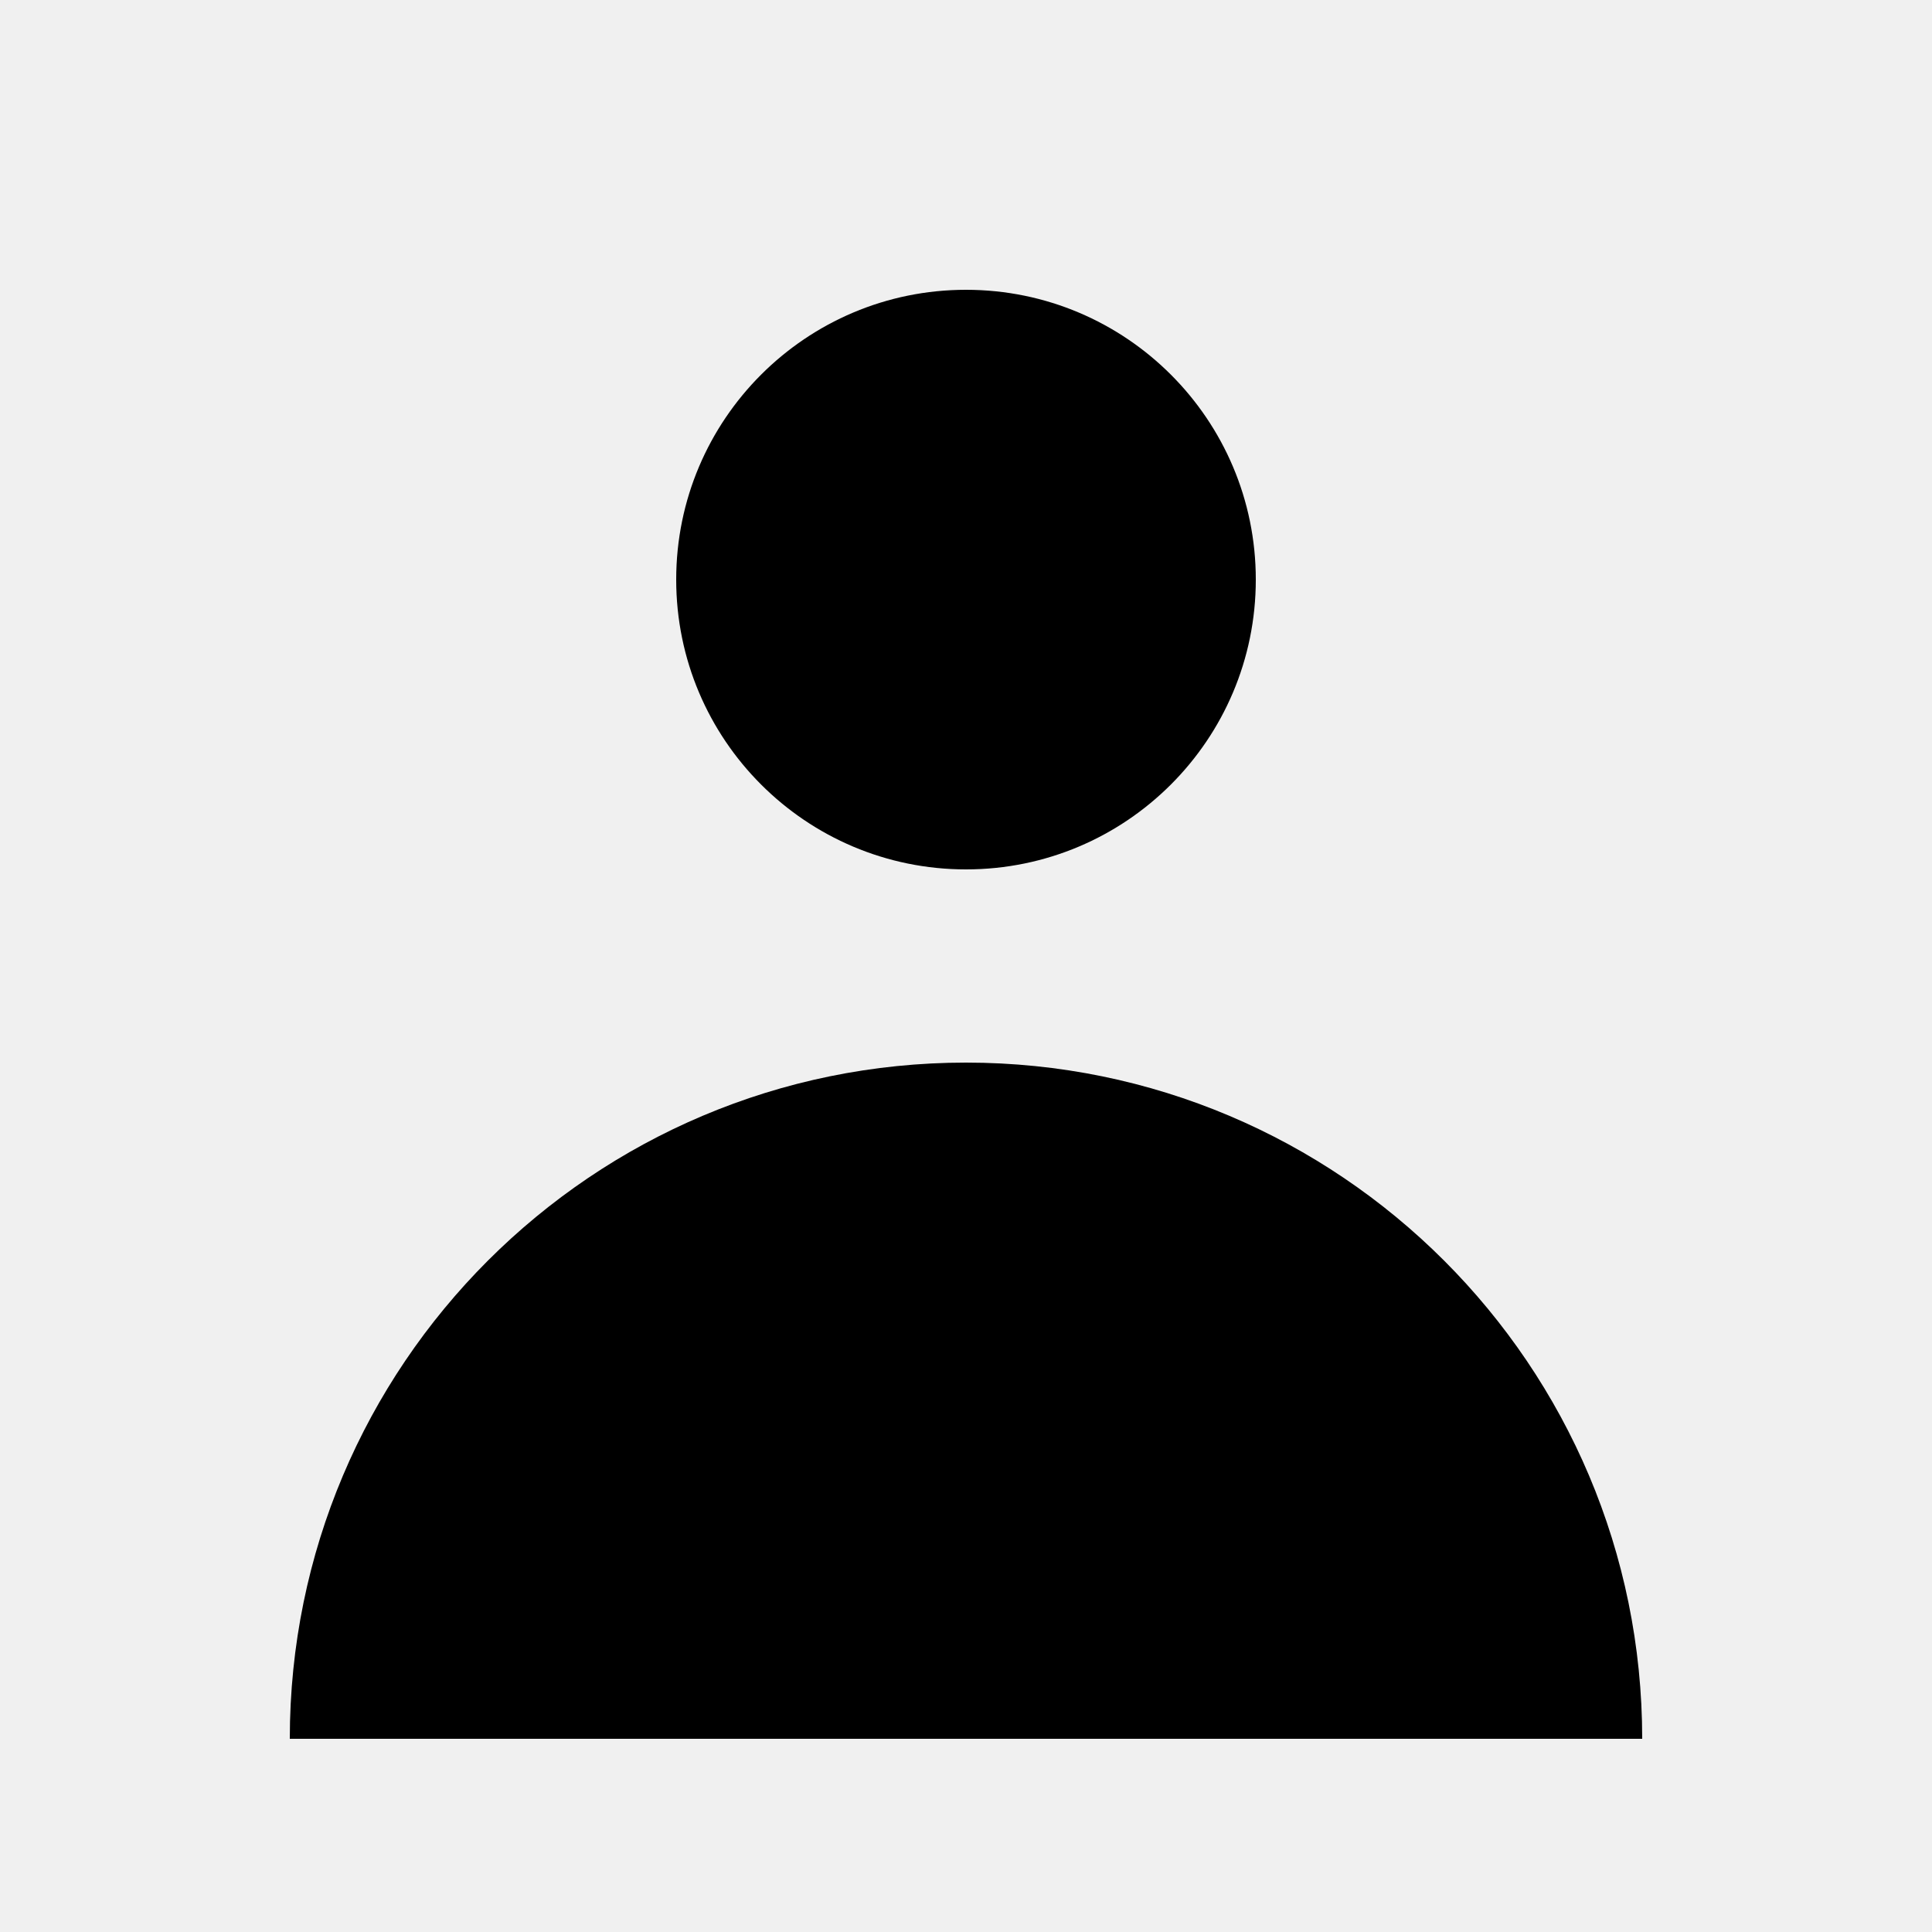
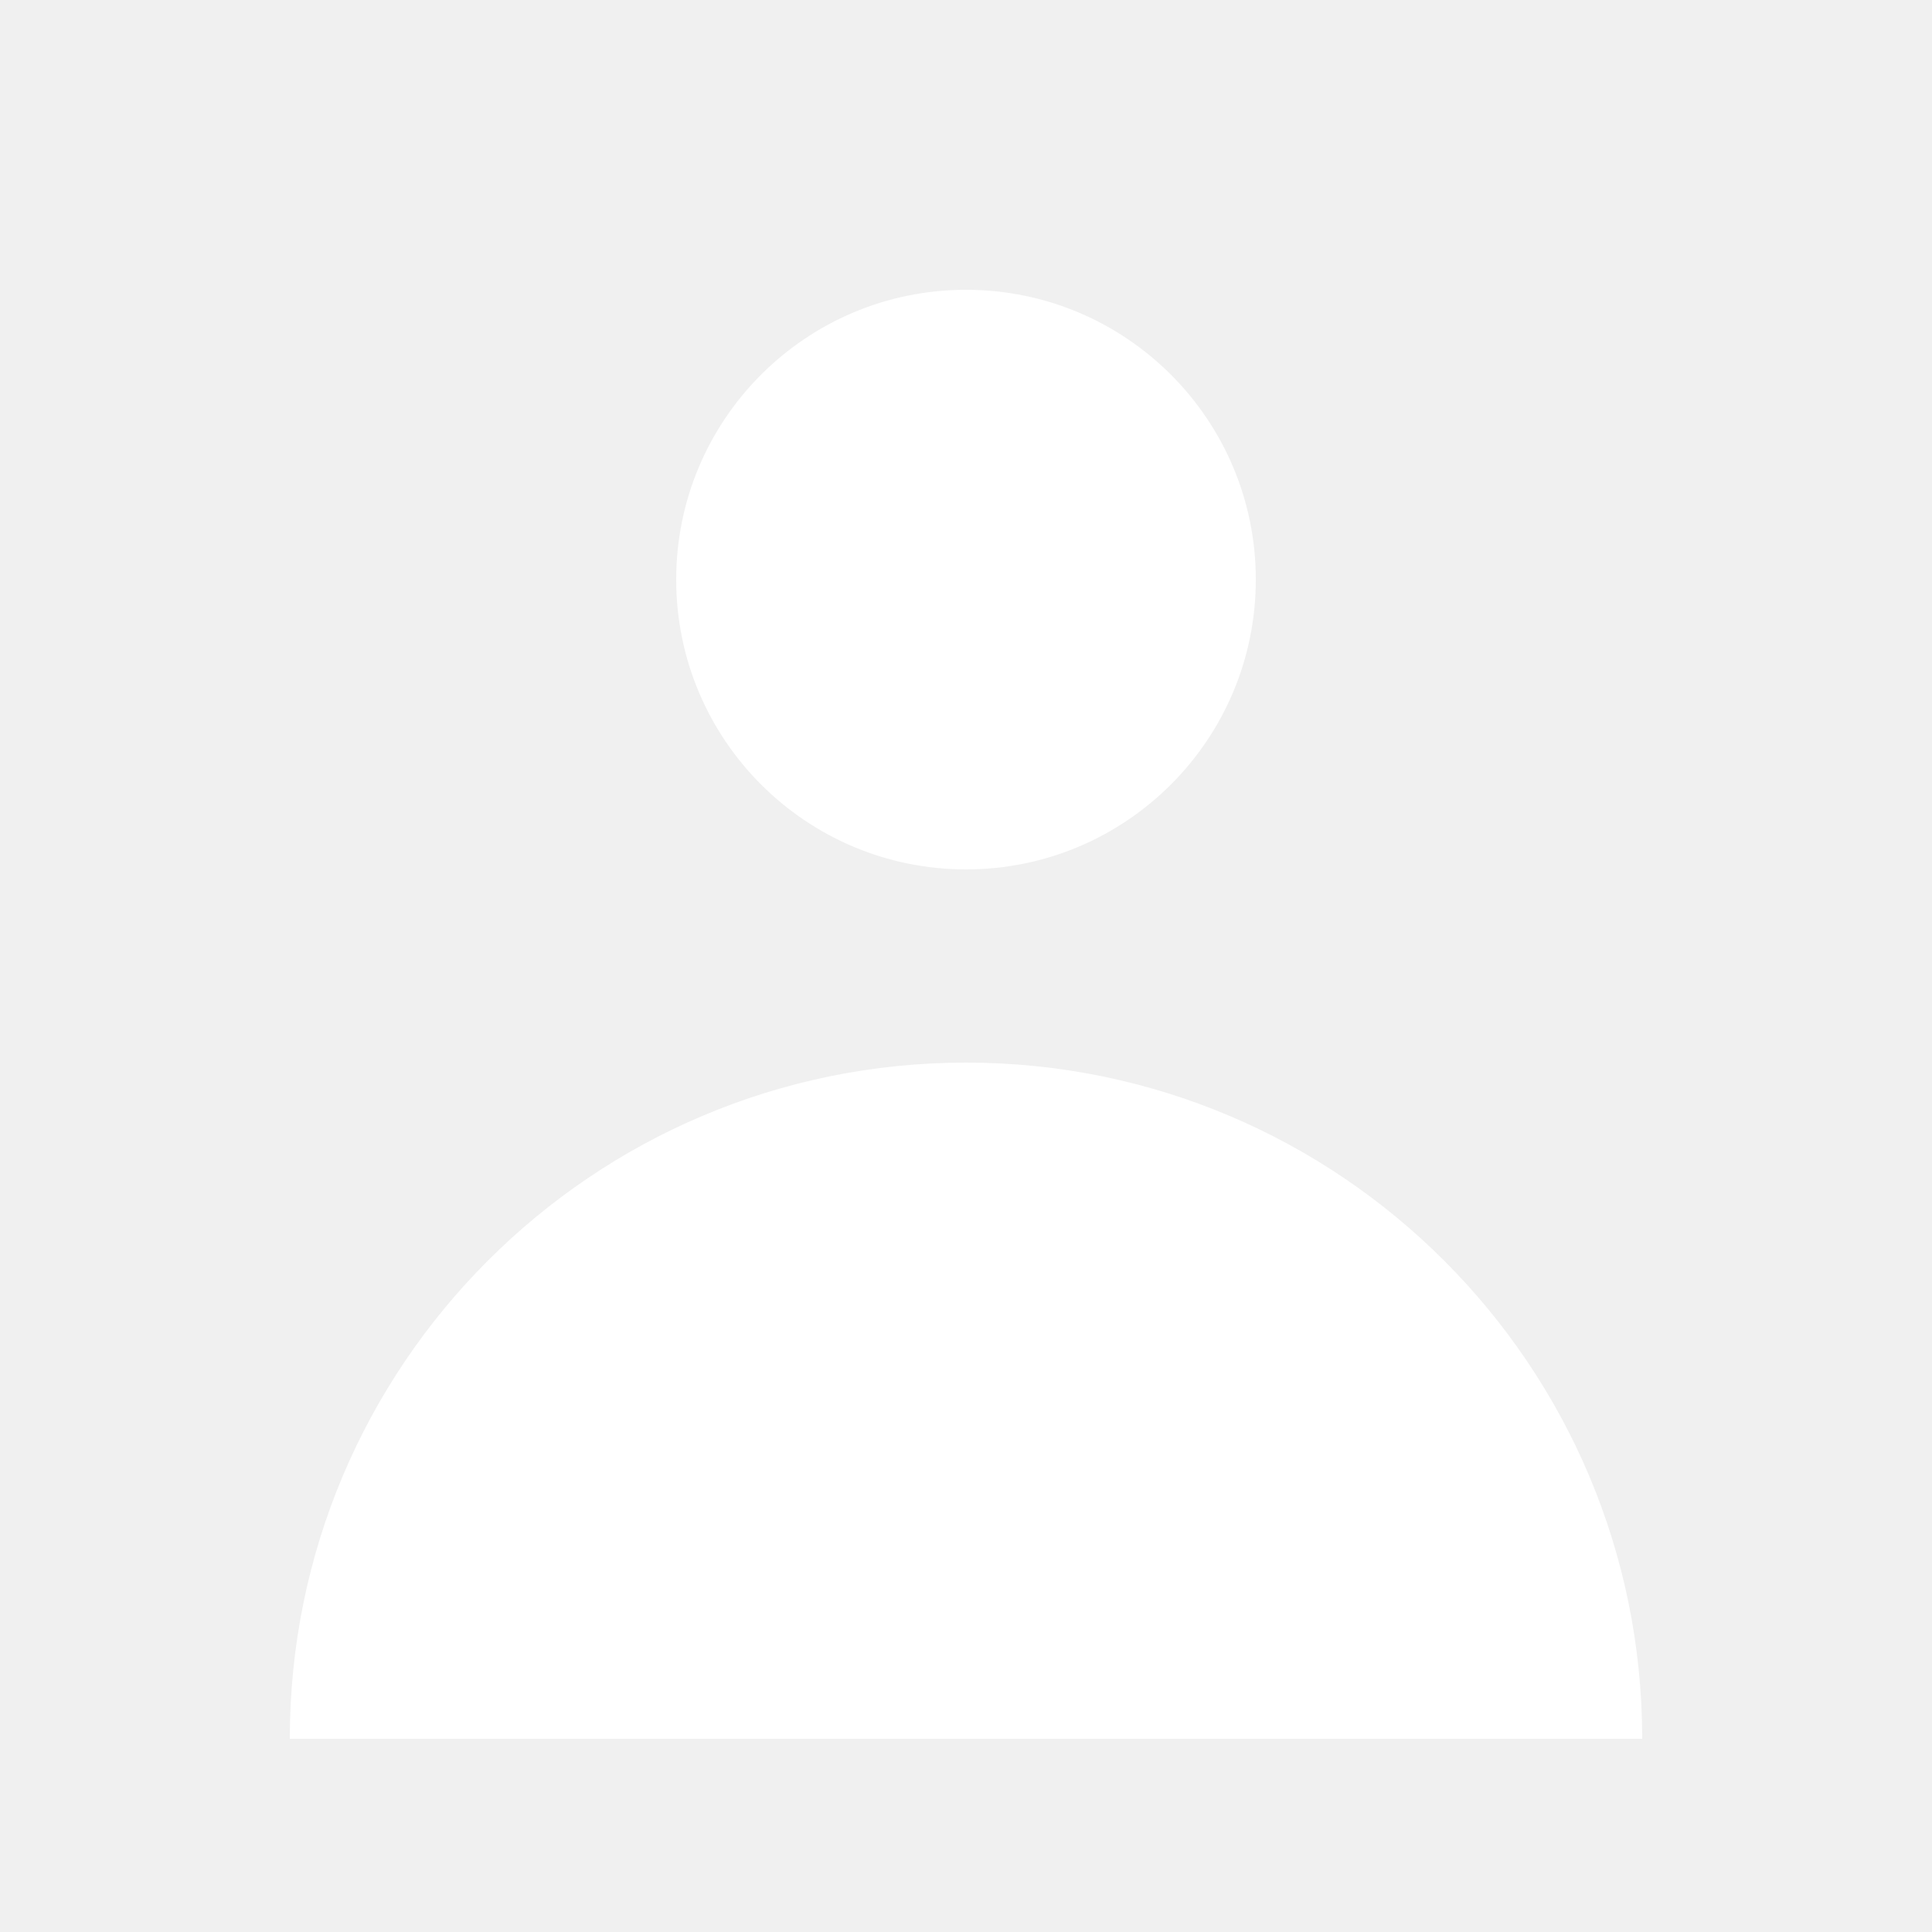
- <svg xmlns="http://www.w3.org/2000/svg" class="h-5 w-5" viewBox="0 0 20 20" fill="currentColor">
+ <svg xmlns="http://www.w3.org/2000/svg" class="h-5 w-5" viewBox="0 0 20 20" fill="white">
  <path fill-rule="evenodd" d="M10 9a3 3 0 100-6 3 3 0 000 6zm-7 9a7 7 0 1114 0H3z" clip-rule="evenodd" />
</svg>
